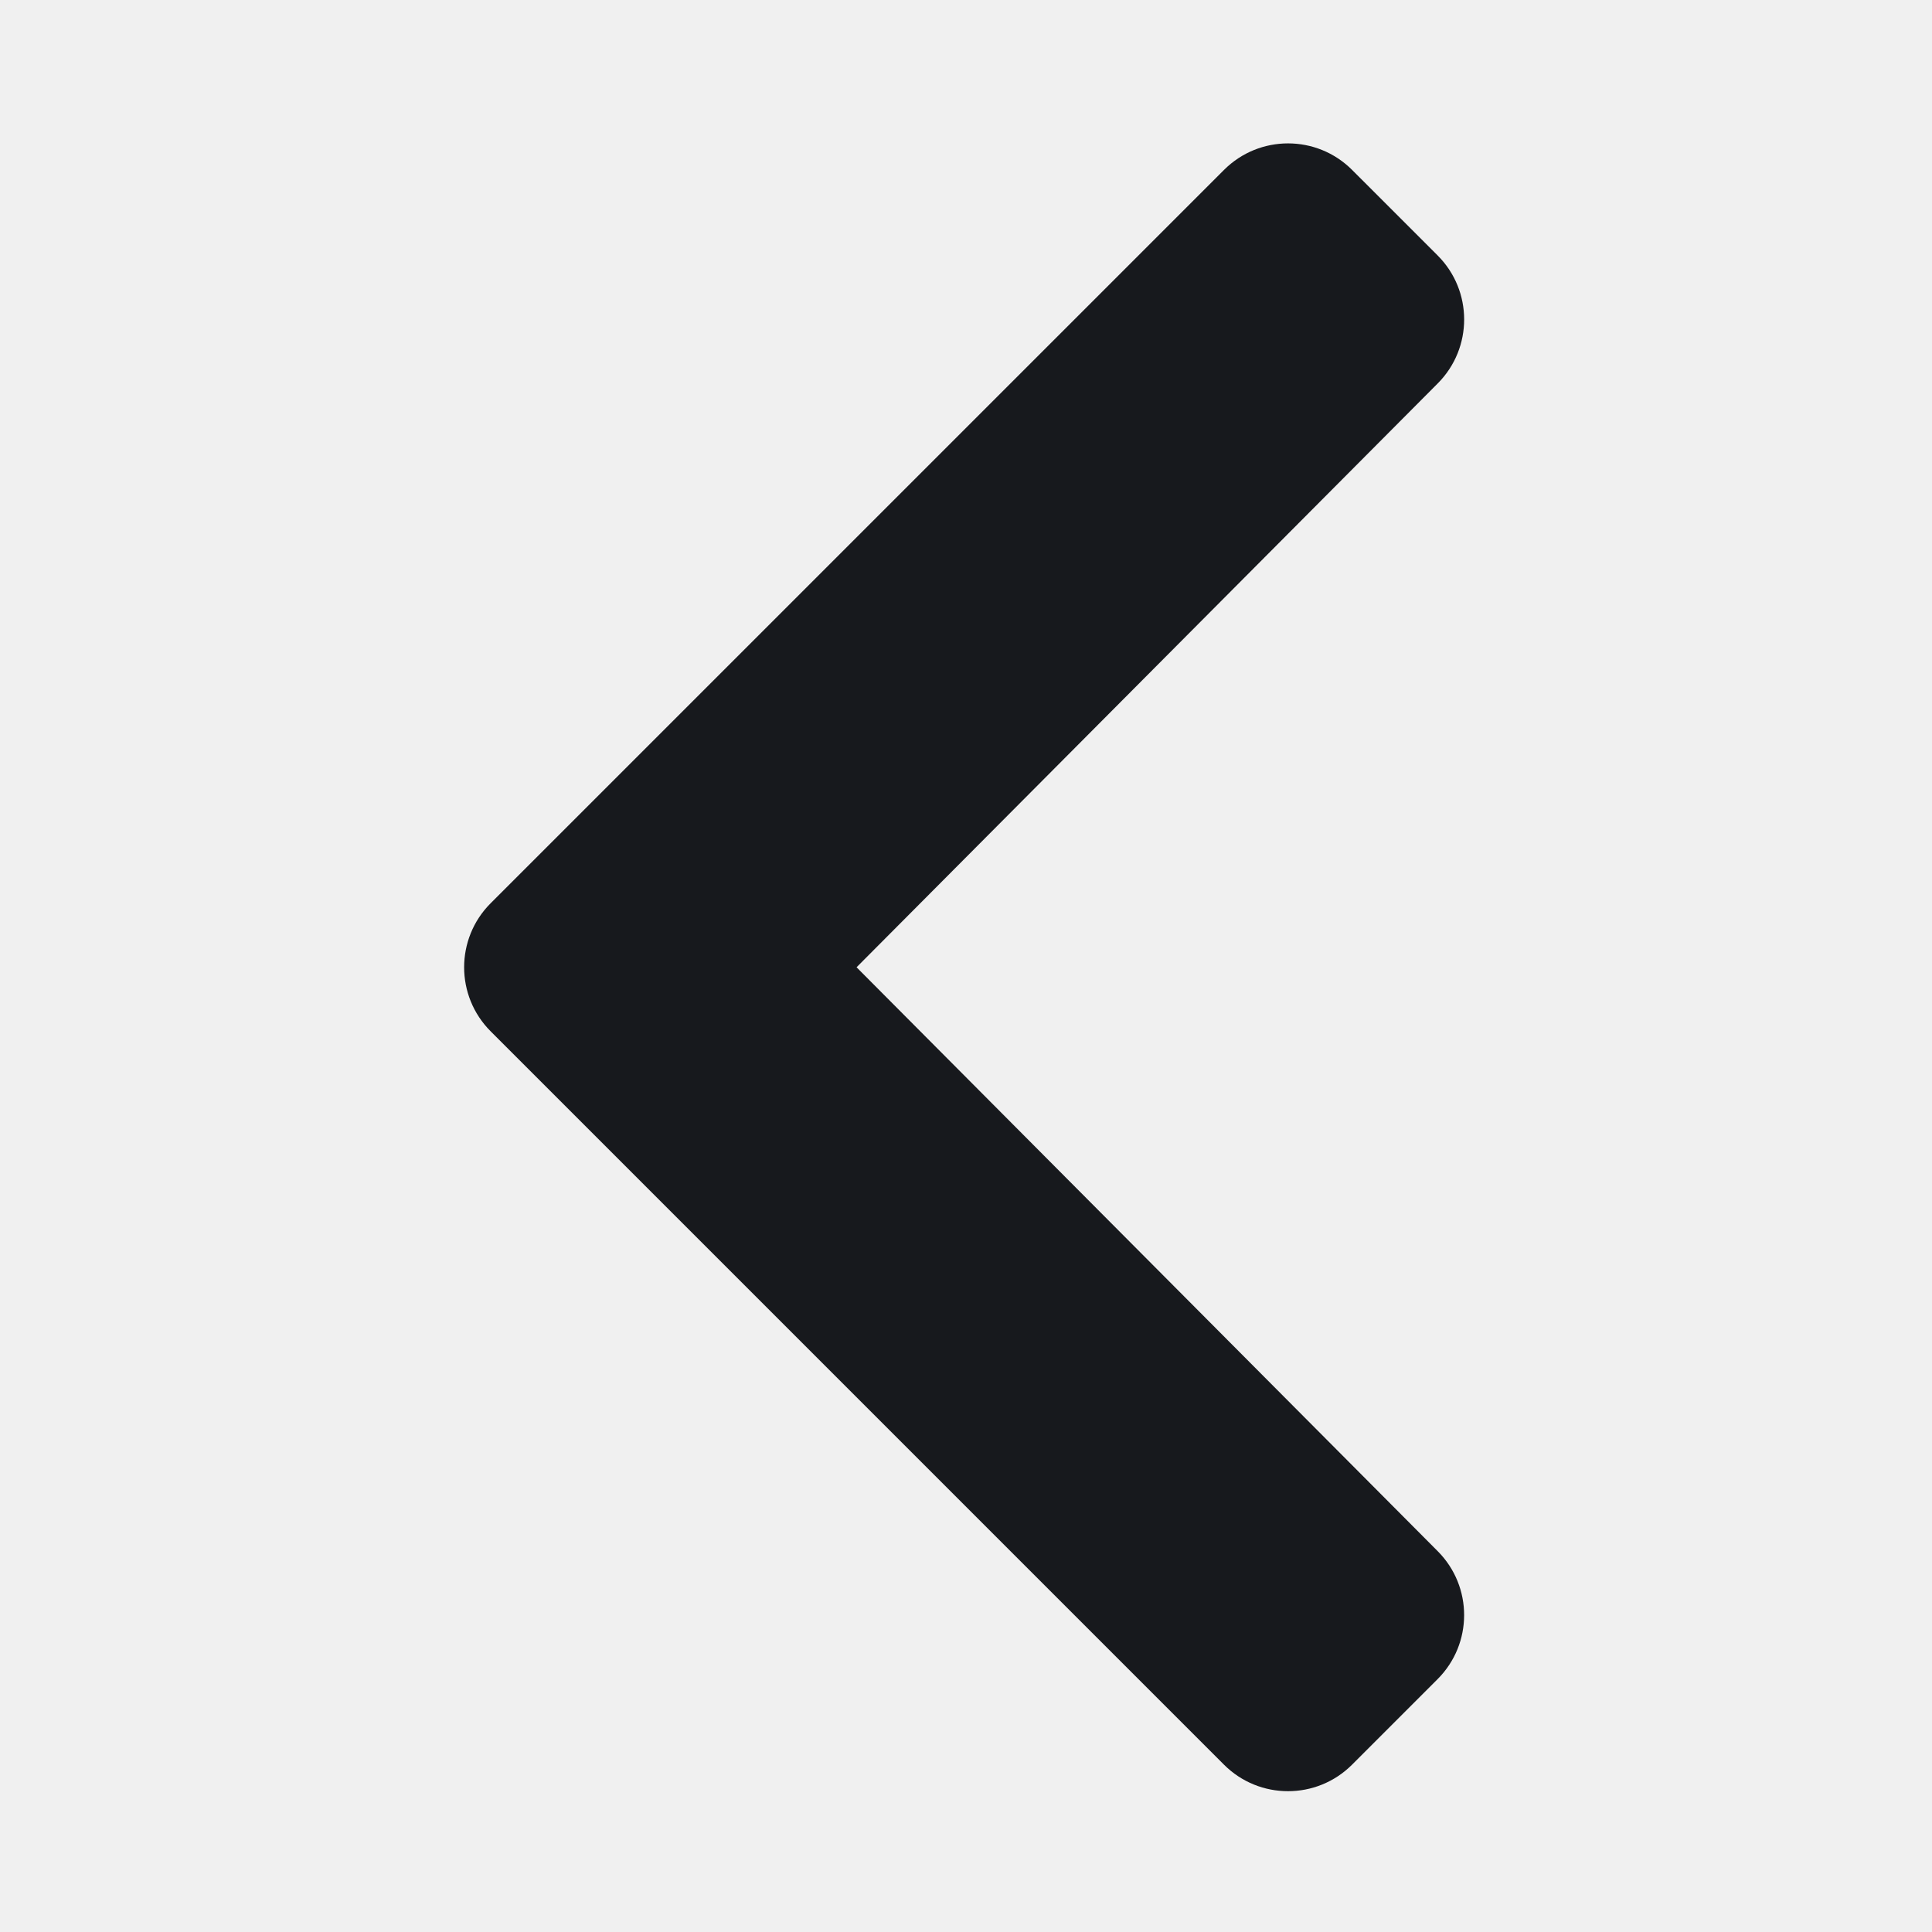
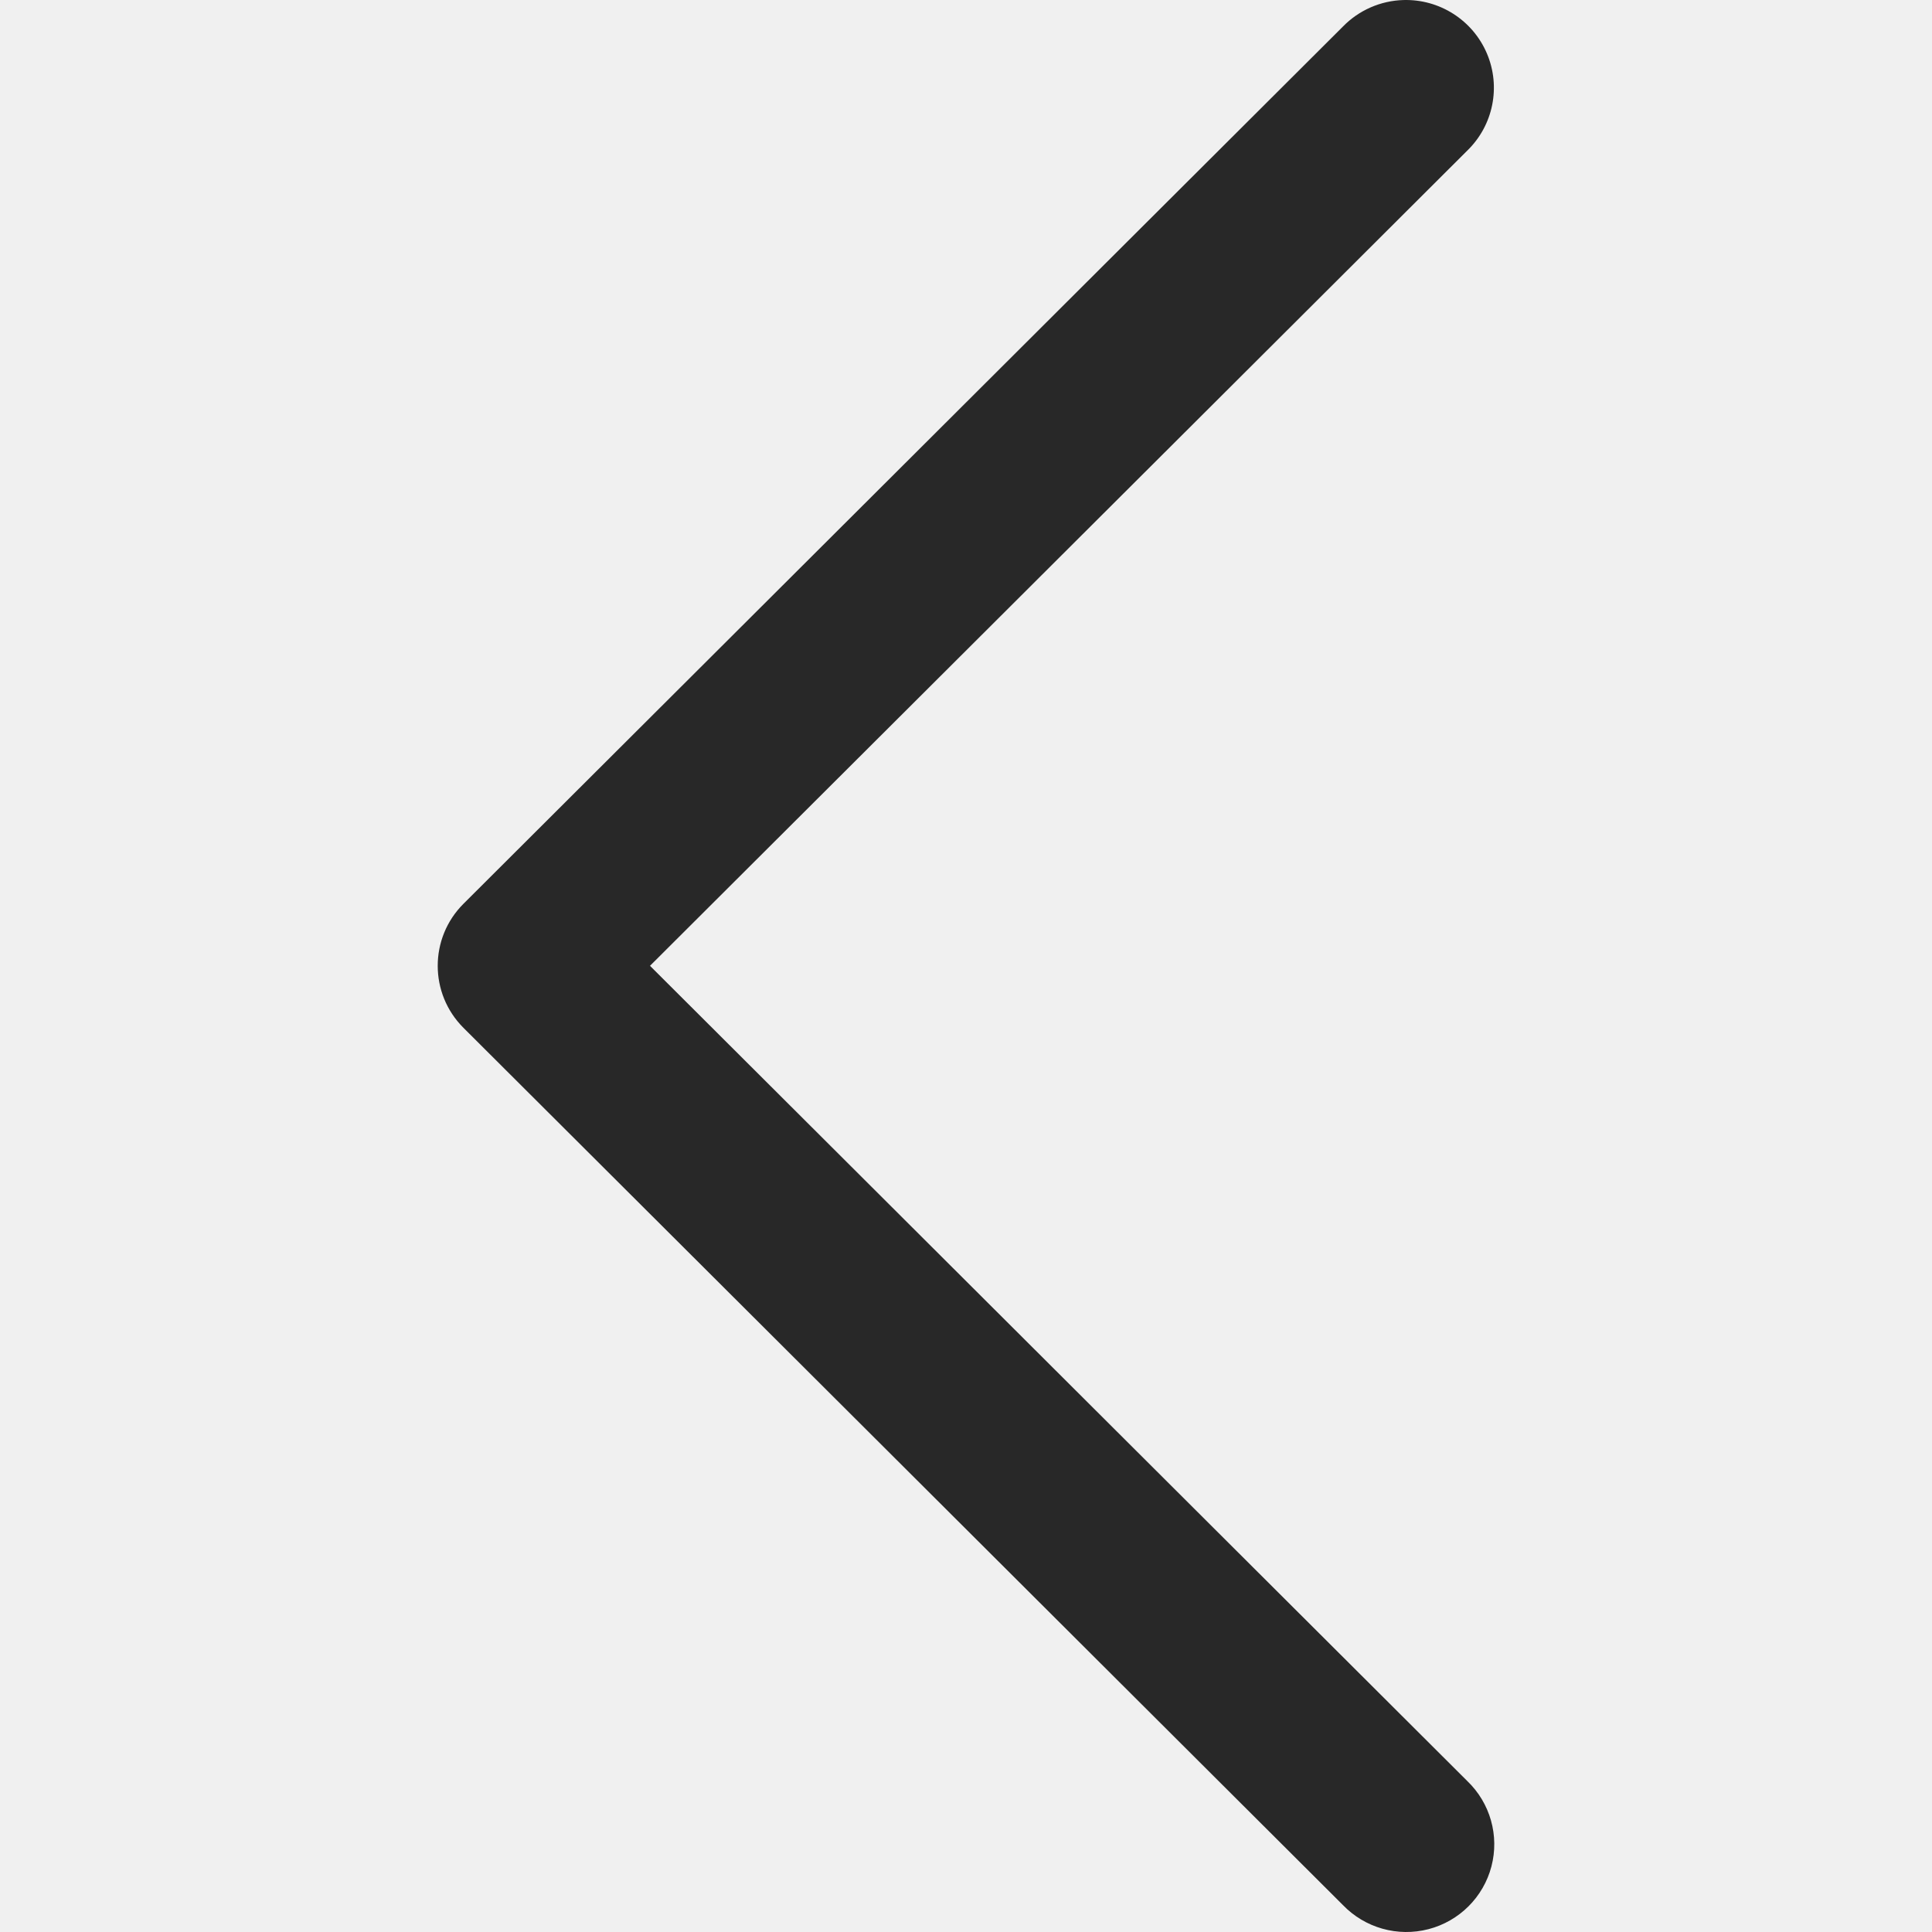
- <svg xmlns="http://www.w3.org/2000/svg" xmlns:xlink="http://www.w3.org/1999/xlink" width="512px" height="512px" viewBox="0 0 512 512" version="1.1">
-   <defs>
-     <path d="M130.028,239.368 L324.377,45.028 C333.748,35.657 348.947,35.657 358.317,45.028 L380.988,67.698 C390.348,77.058 390.358,92.218 381.027,101.597 L226.998,256.337 L381.017,411.087 C390.358,420.467 390.337,435.627 380.978,444.988 L358.308,467.658 C348.938,477.027 333.738,477.027 324.368,467.658 L130.028,273.308 C120.657,263.938 120.657,248.738 130.028,239.368 Z" id="path-1" />
-   </defs>
+ <svg xmlns="http://www.w3.org/2000/svg" width="512px" height="512px" viewBox="0 0 512 512" version="1.1">
  <g id="chevron-left" stroke="none" stroke-width="1" fill="none" fill-rule="evenodd">
-     <mask id="mask-2" fill="white">
-       <use xlink:href="#path-1" />
-     </mask>
-     <use id="Mask" fill="#17191D" xlink:href="#path-1" />
+     <path d="M371.901,0.01 C365.846,0.19 360.1,2.714 355.878,7.048 L122.823,239.514 C113.726,248.592 113.726,263.307 122.823,272.386 L355.878,504.852 C361.724,510.925 370.404,513.371 378.571,511.248 C386.738,509.124 393.117,502.762 395.246,494.615 C397.375,486.469 394.922,477.81 388.834,471.98 L172.256,255.95 L388.834,39.92 C395.727,33.237 397.799,23.018 394.053,14.188 C390.306,5.358 381.509,-0.272 371.901,0.01 Z" id="Path" fill="#282828" />
  </g>
</svg>
